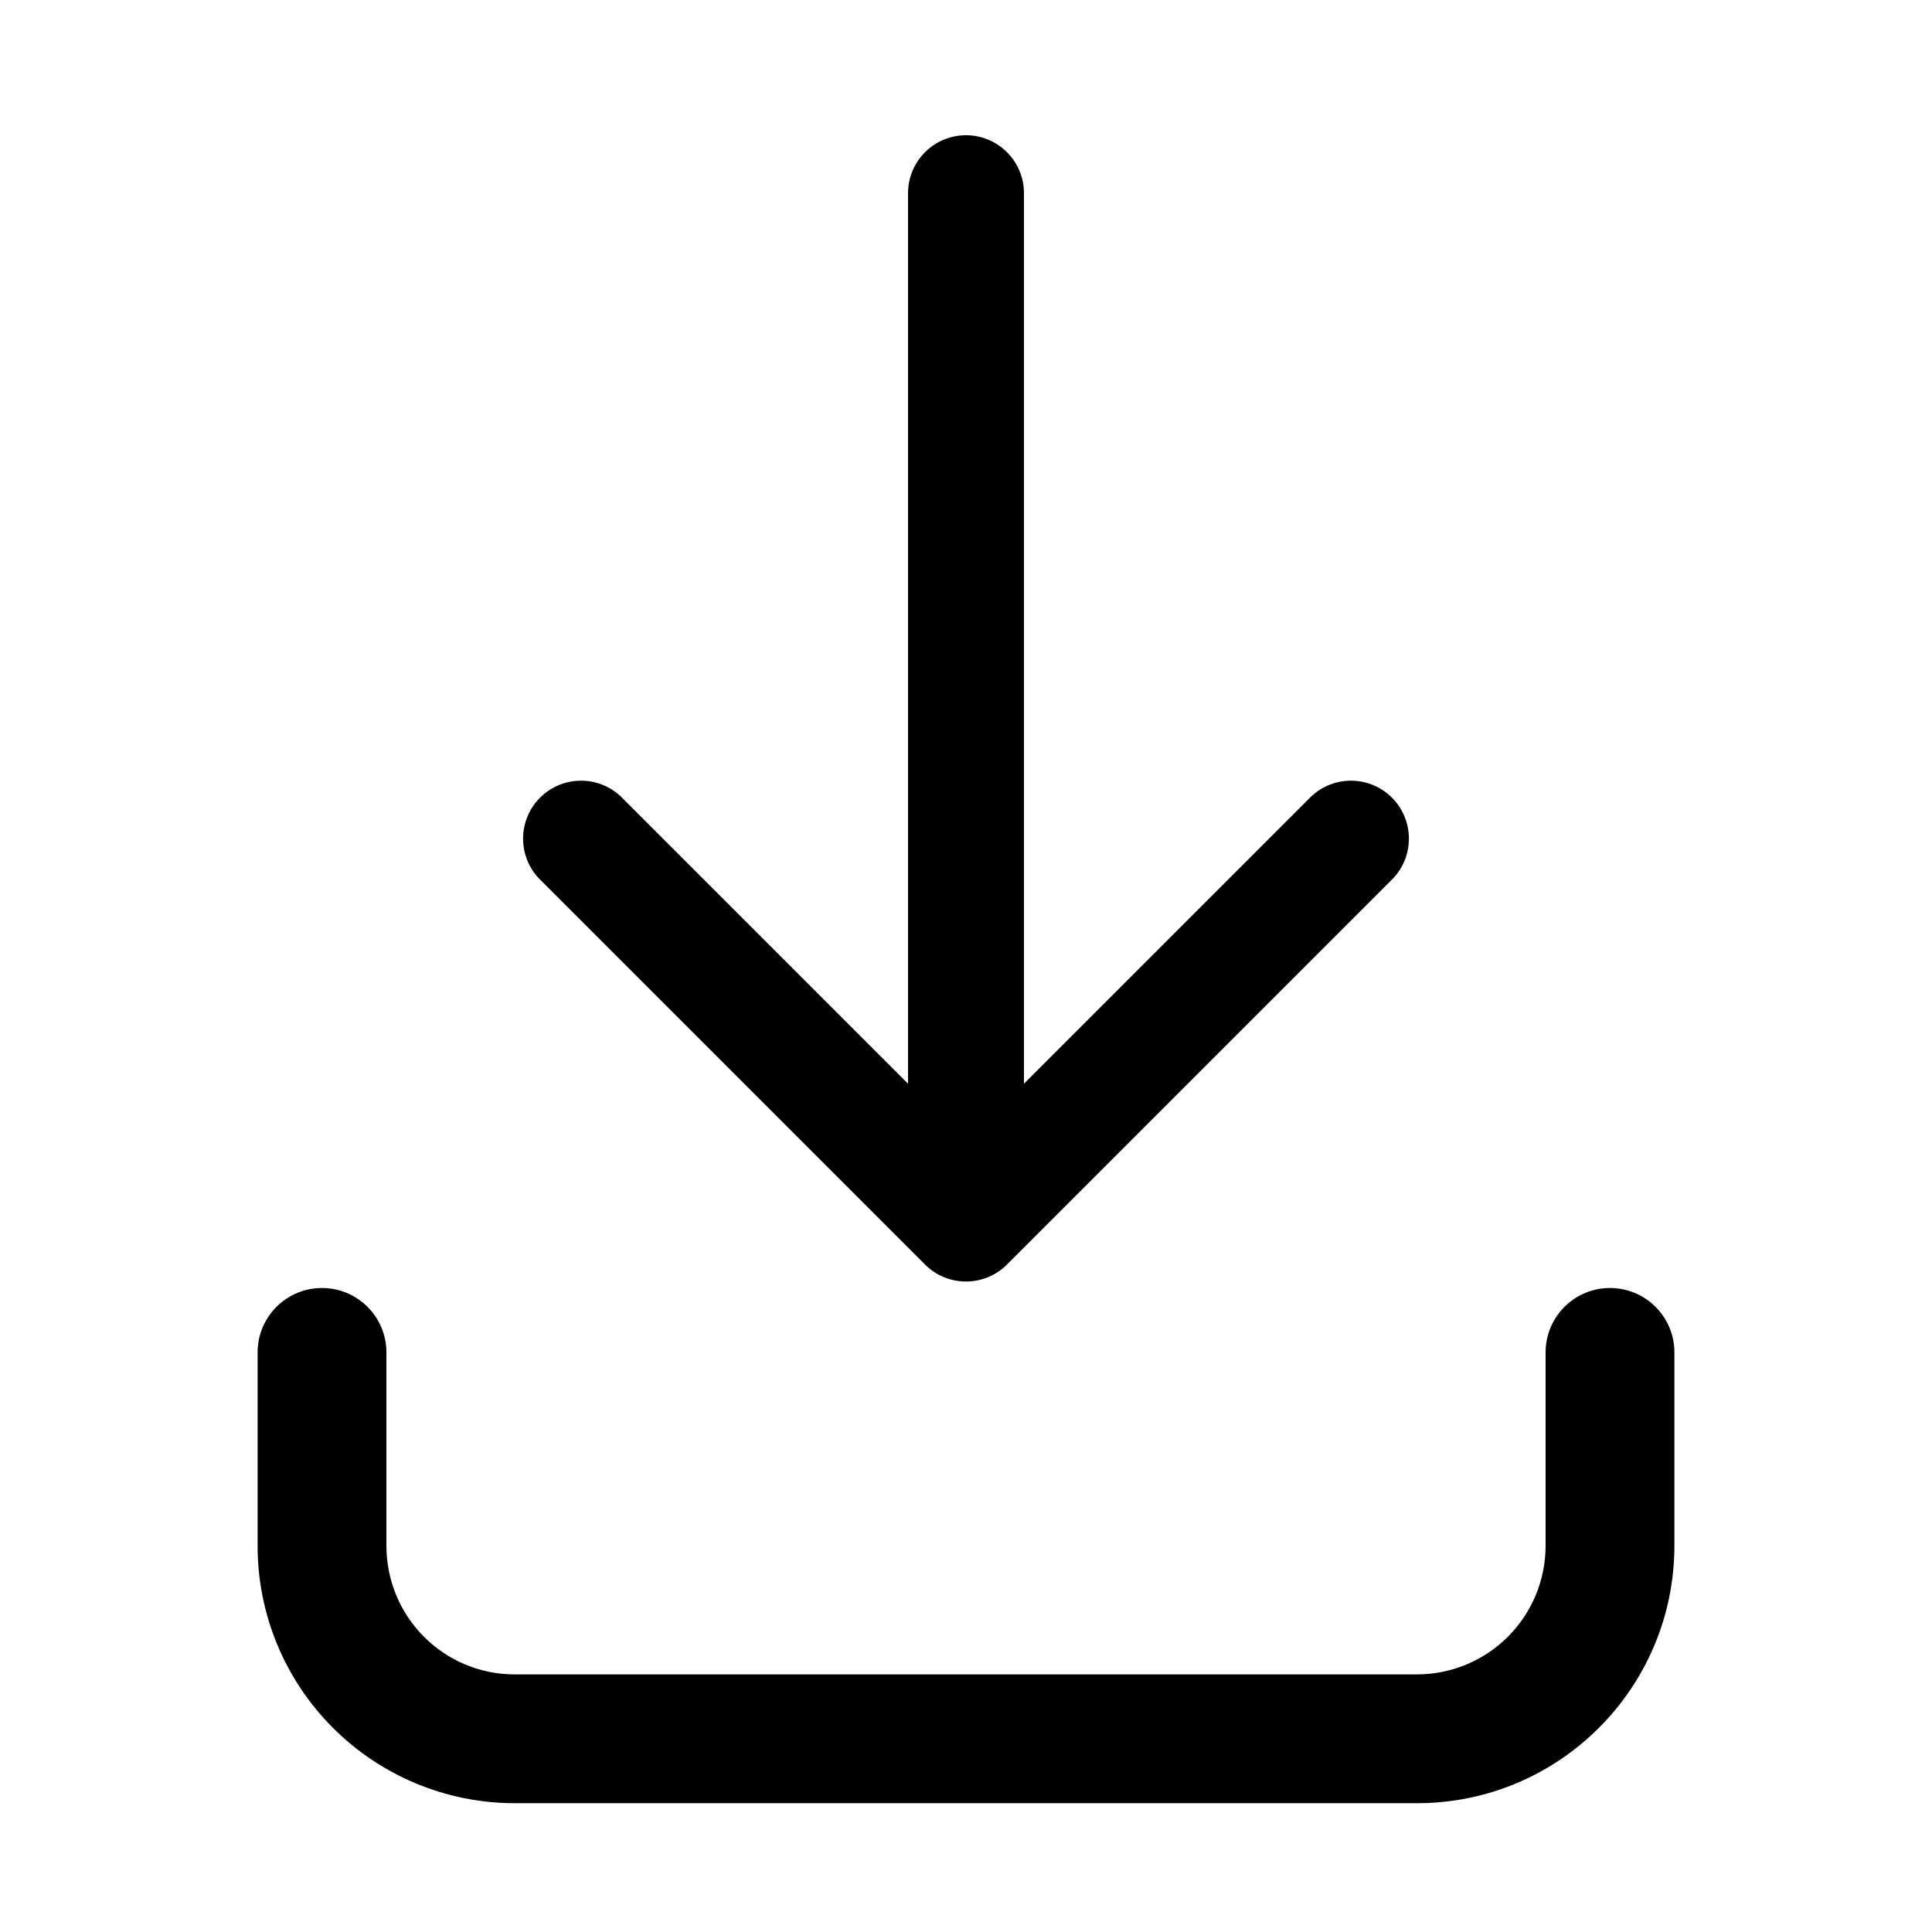
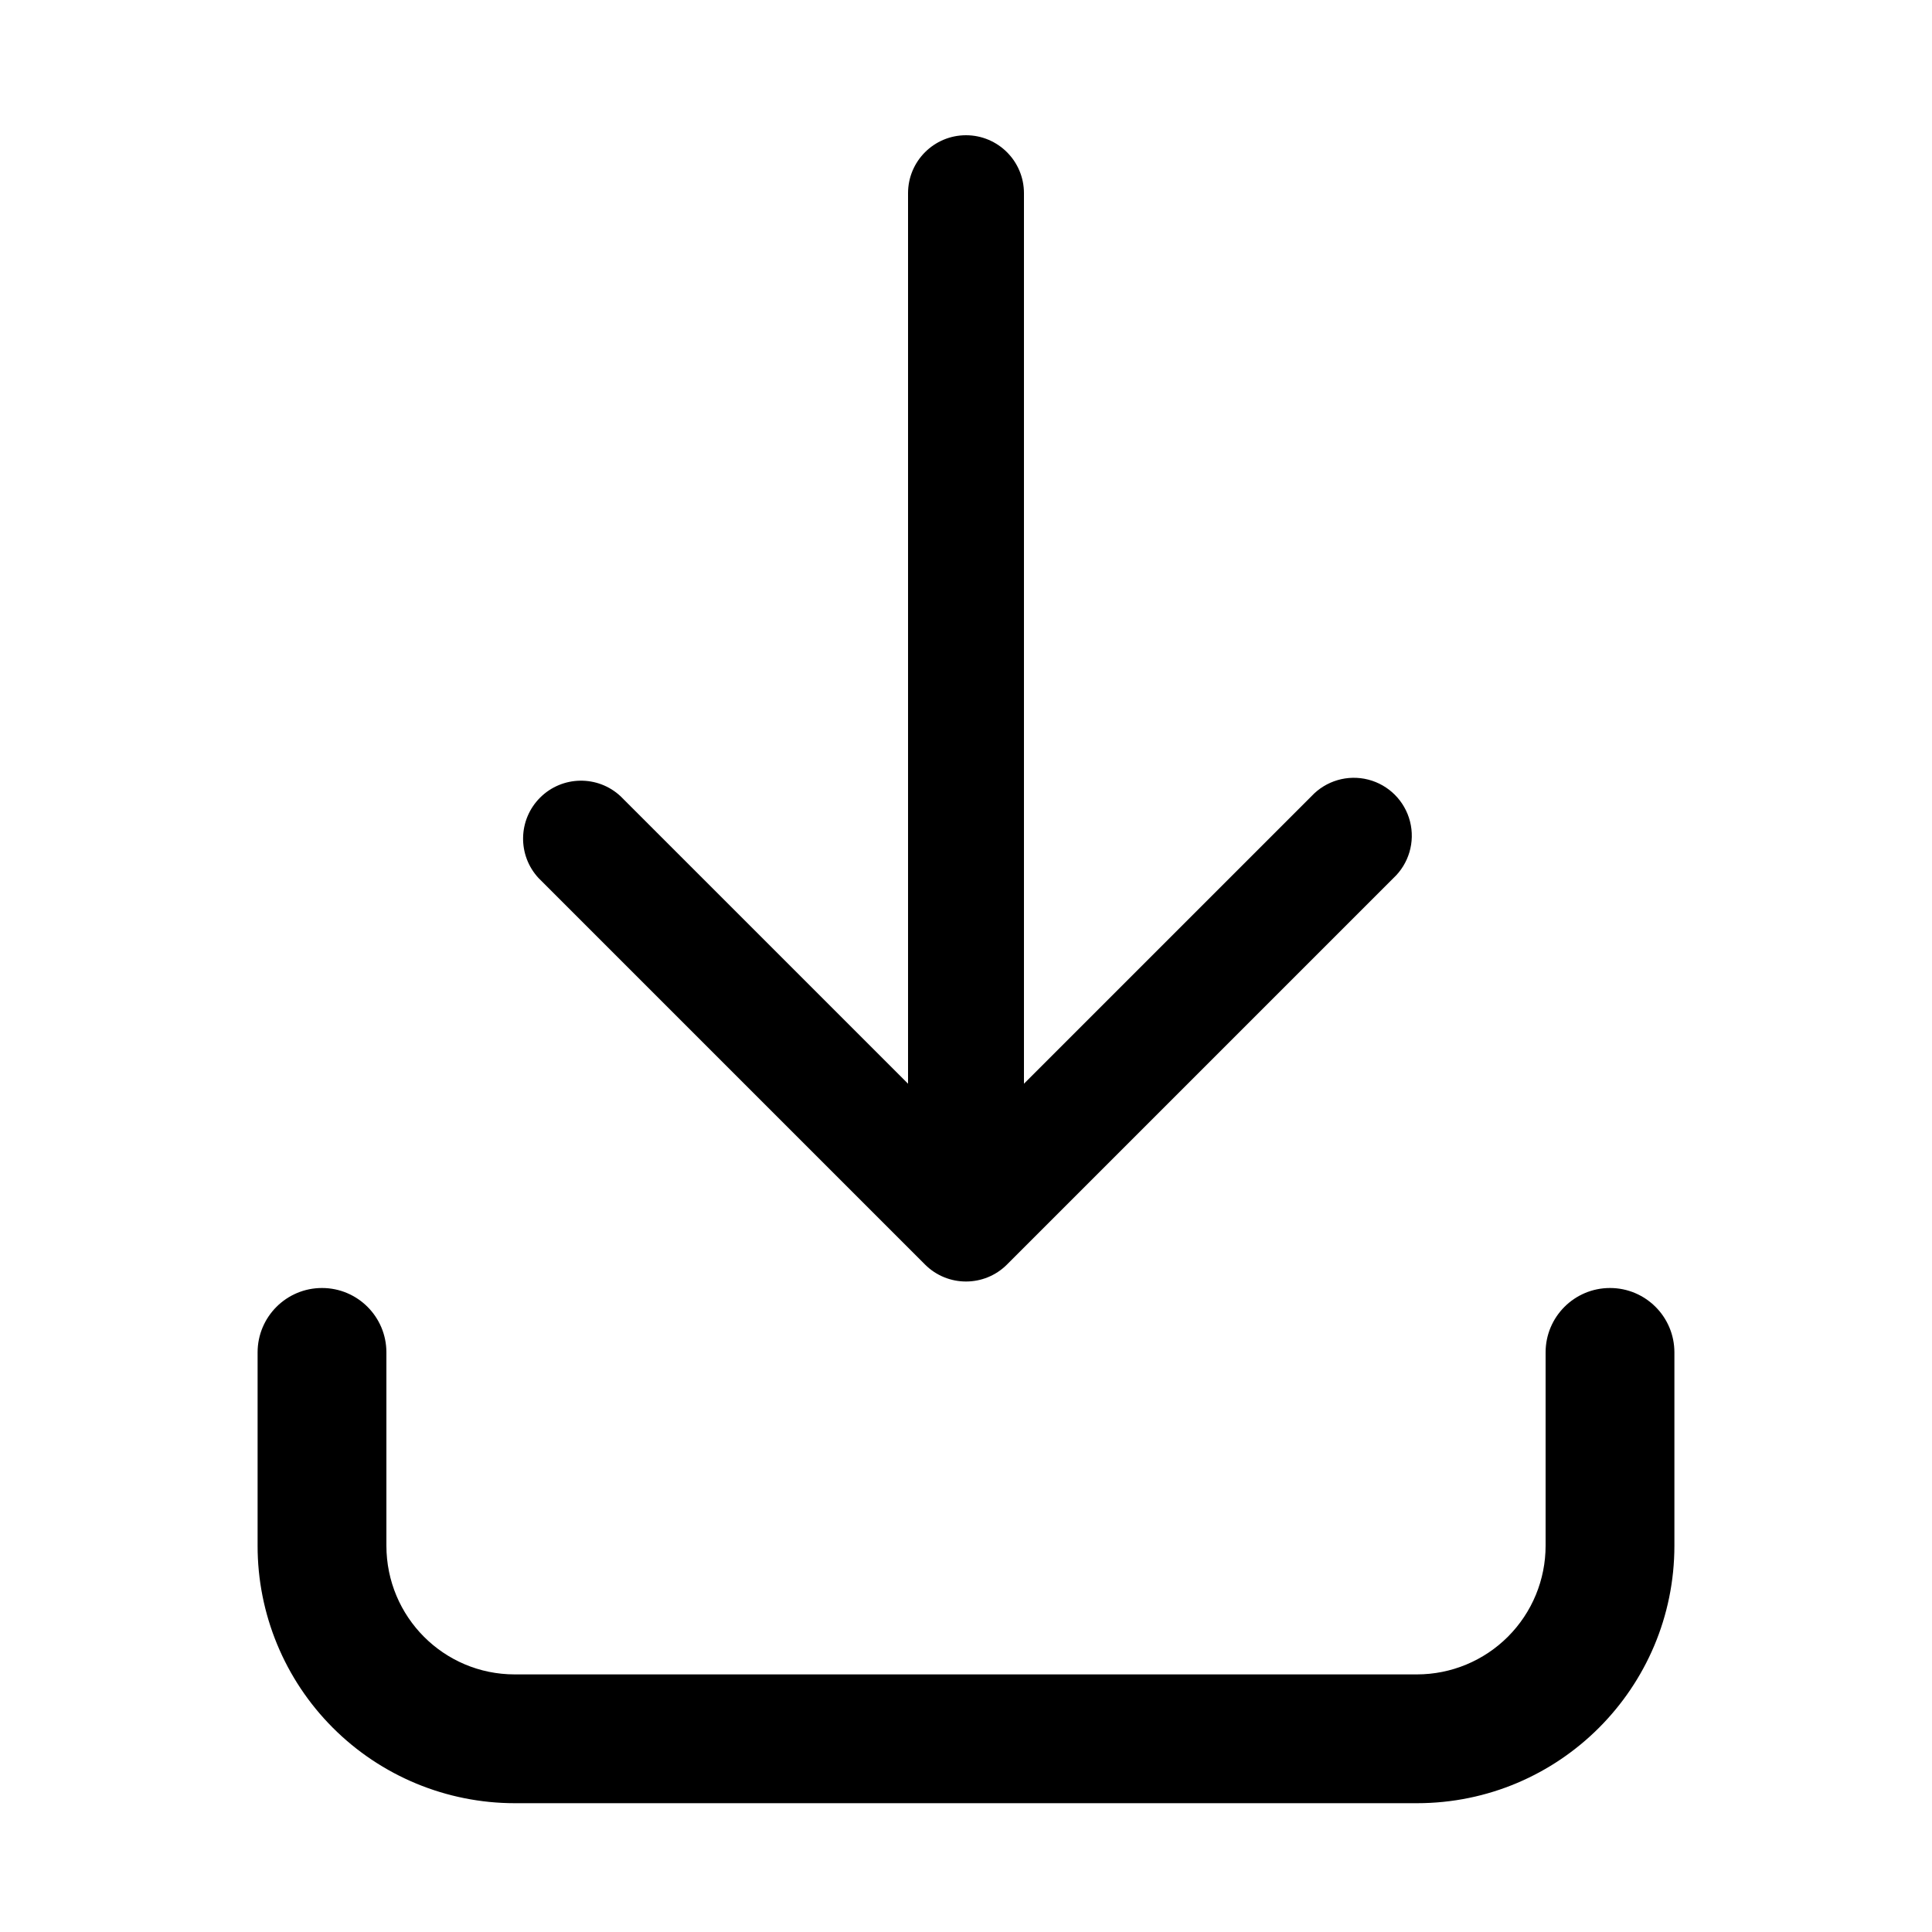
<svg xmlns="http://www.w3.org/2000/svg" width="15" height="15" fill="none">
-   <path fill-rule="evenodd" clip-rule="evenodd" d="M7.5 1.05a.45.45 0 01.45.45v6.914l2.232-2.232a.45.45 0 01.636.636l-3 3a.45.45 0 01-.636 0l-3-3a.45.45 0 01.636-.636L7.05 8.414V1.5a.45.45 0 01.45-.45zM2.5 10a.5.5 0 01.5.5V12c0 .554.446 1 .996 1H11.001A.999.999 0 0012 12v-1.5a.5.5 0 011 0V12c0 1.104-.894 2-1.999 2H3.997A1.997 1.997 0 012 12v-1.5a.5.5 0 01.5-.5z" fill="currentColor" />
+   <path fill-rule="evenodd" clip-rule="evenodd" d="M7.5 1.05a.45.45 0 01.45.45v6.914l2.232-2.232a.45.45 0 11.636.636l-3 3a.45.45 0 01-.636 0l-3-3a.45.45 0 01.636-.636L7.05 8.414V1.5a.45.45 0 01.45-.45zM2.5 10a.5.5 0 01.5.5V12c0 .554.446 1 .996 1H11.001A.999.999 0 0012 12v-1.5a.5.5 0 111 0V12c0 1.104-.894 2-1.999 2H3.997A1.997 1.997 0 012 12v-1.5a.5.5 0 01.5-.5z" fill="currentColor" />
</svg>
